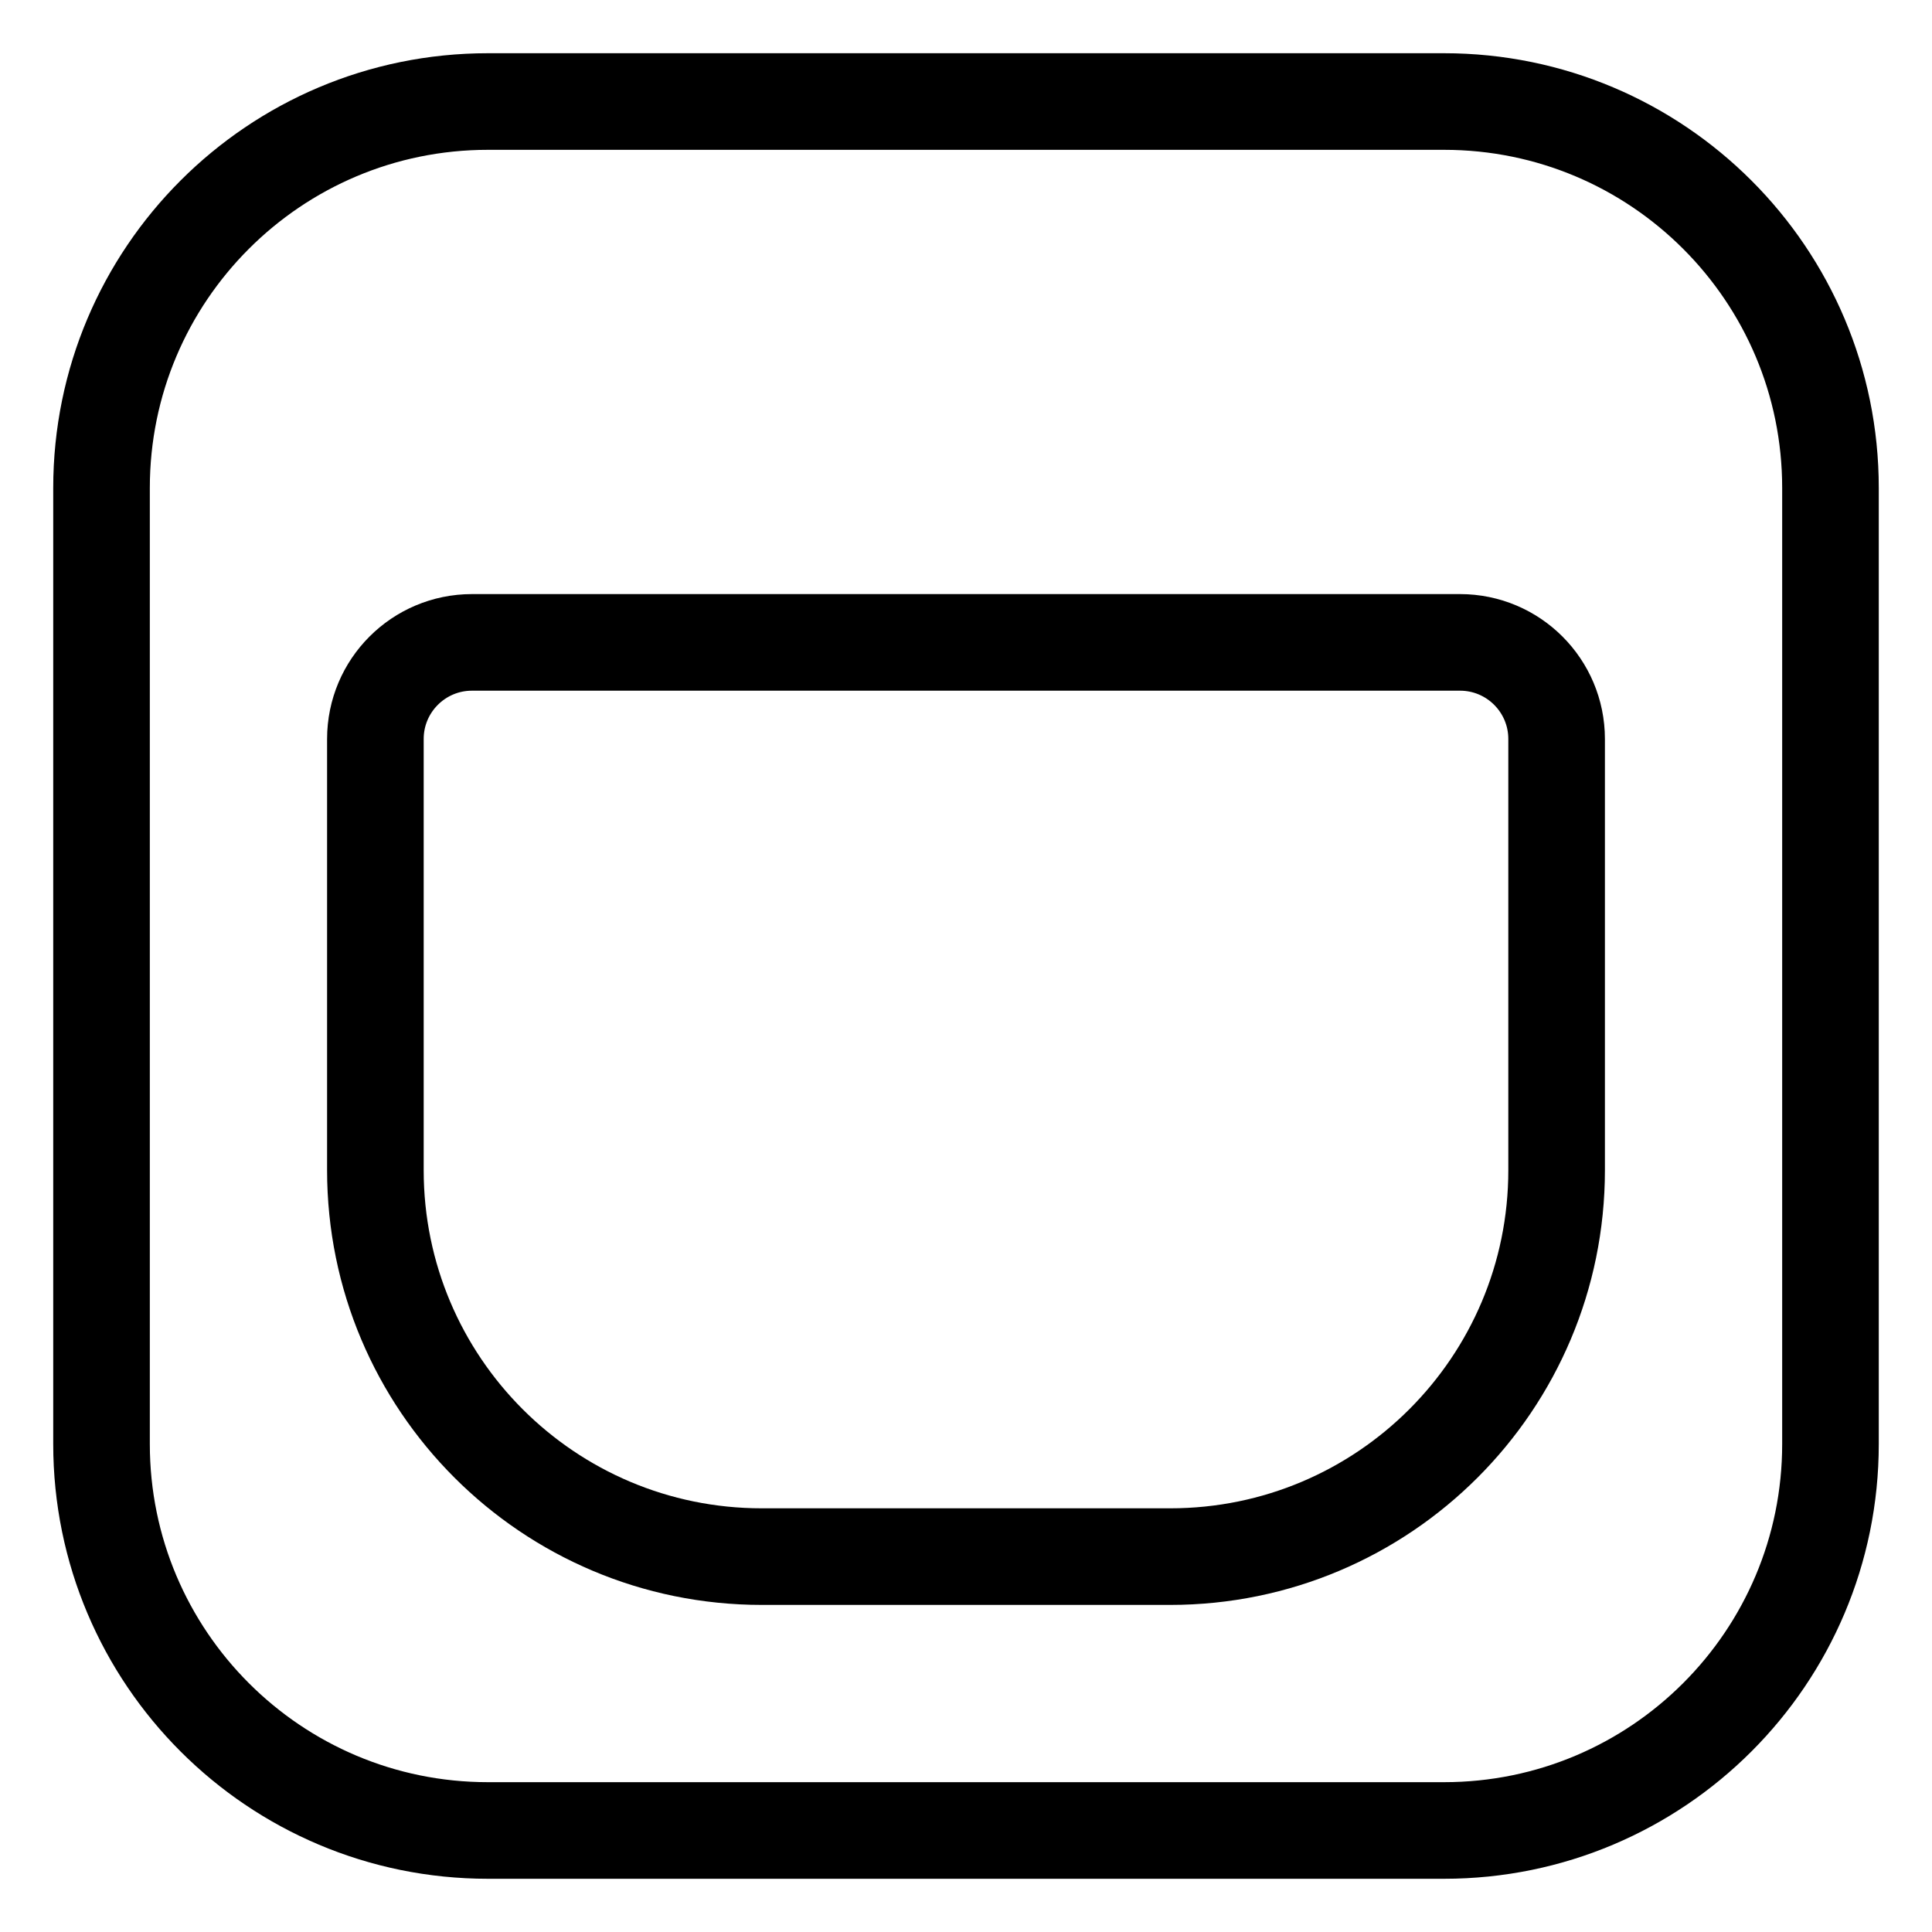
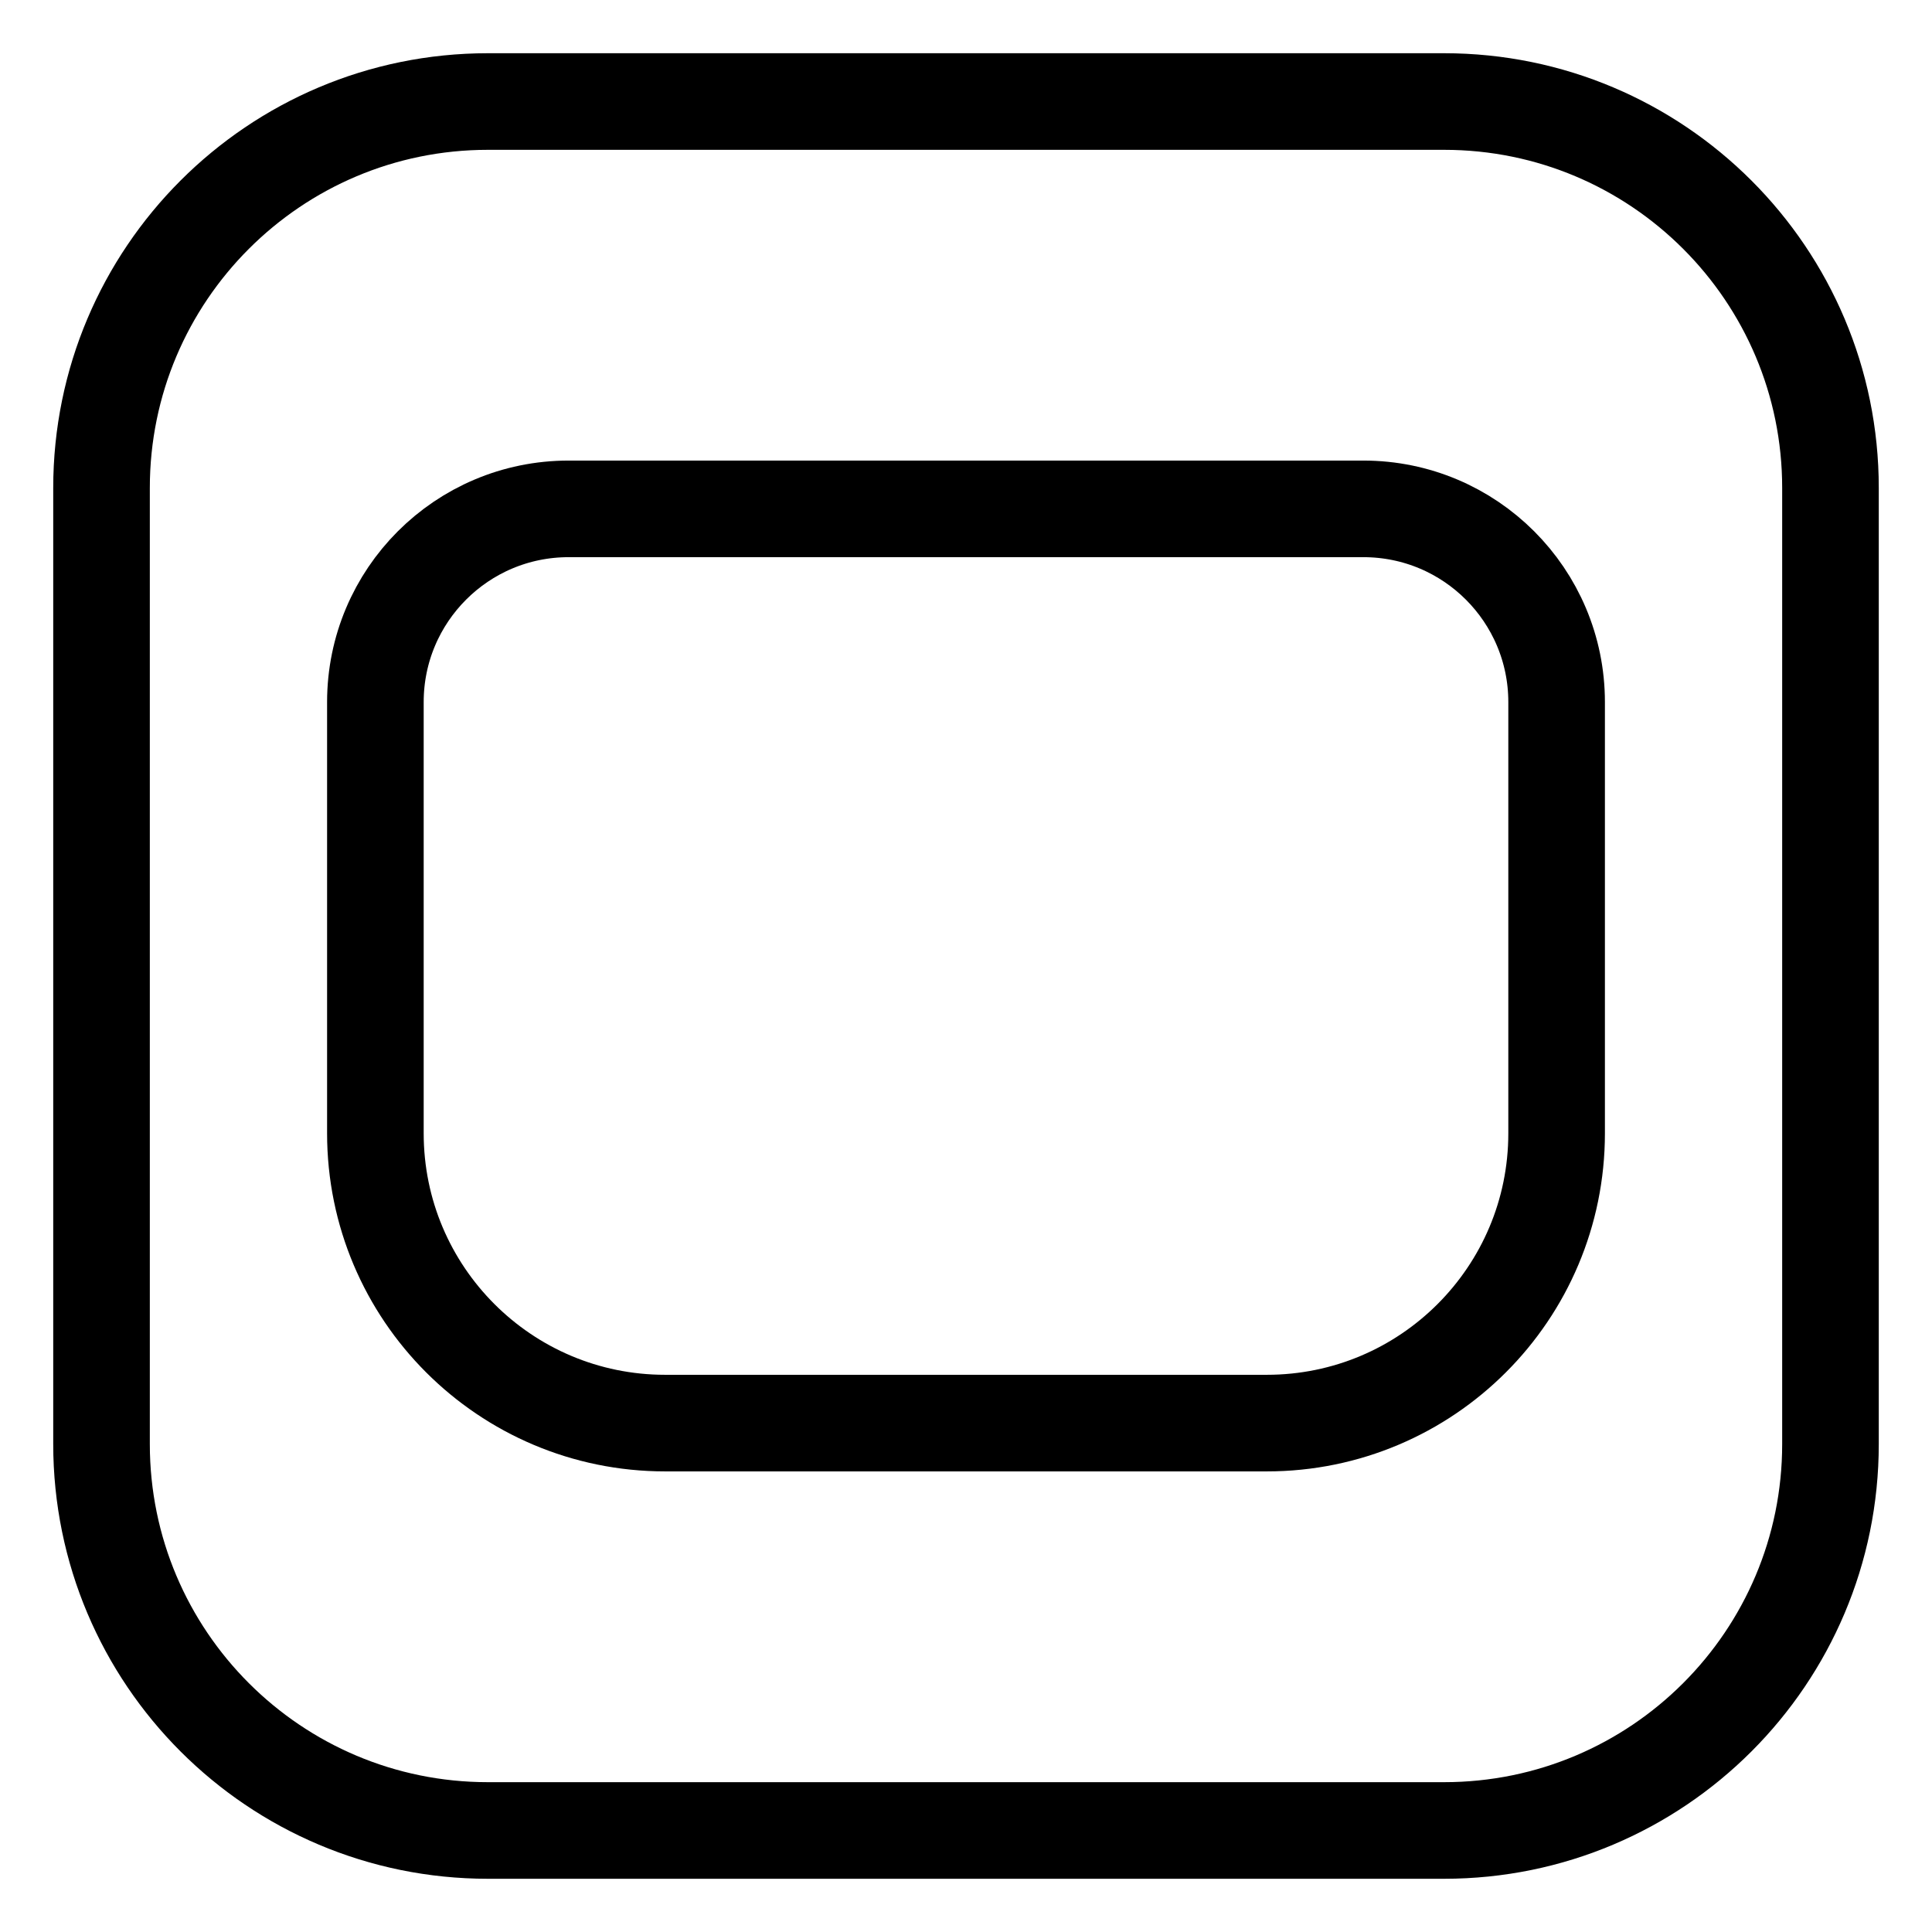
<svg xmlns="http://www.w3.org/2000/svg" width="20" height="20" viewBox="0 0 20 20" fill="none" version="1.1" id="svg3">
  <defs id="defs3">
    </defs>
  <path id="rect1-7" style="stroke:#000000;stroke-width:1;stroke-linecap:round;stroke-linejoin:round" d="M 5.051,1.051 H 14.949 a 4,4 45 0 1 4,4 V 14.949 a 4,4 135 0 1 -4,4 H 5.051 a 4,4 45 0 1 -4,-4 V 5.051 a 4,4 135 0 1 4,-4 z" />
-   <path id="rect1-6-7" style="stroke:#000000;stroke-width:1;stroke-linecap:round;stroke-linejoin:round" d="m 4.886,6.65 10.228,0 a 1,1 45 0 1 1,1 v 4.464 a 4,4 135 0 1 -4,4 H 7.886 a 4,4 45 0 1 -4,-4 V 7.65 a 1,1 135 0 1 1,-1 z" />
+   <path id="rect1-6-7" style="stroke:#000000;stroke-width:1;stroke-linecap:round;stroke-linejoin:round" d="m 5.886,6.65 h 8.228 a 2,2 45 0 1 2,2 v 4.464 a 3,3 135 0 1 -3,3 H 6.886 a 3,3 45 0 1 -3,-3 V 8.65 a 2,2 135 0 1 2,-2 z" transform="translate(0,-1.382152)" />
</svg>
